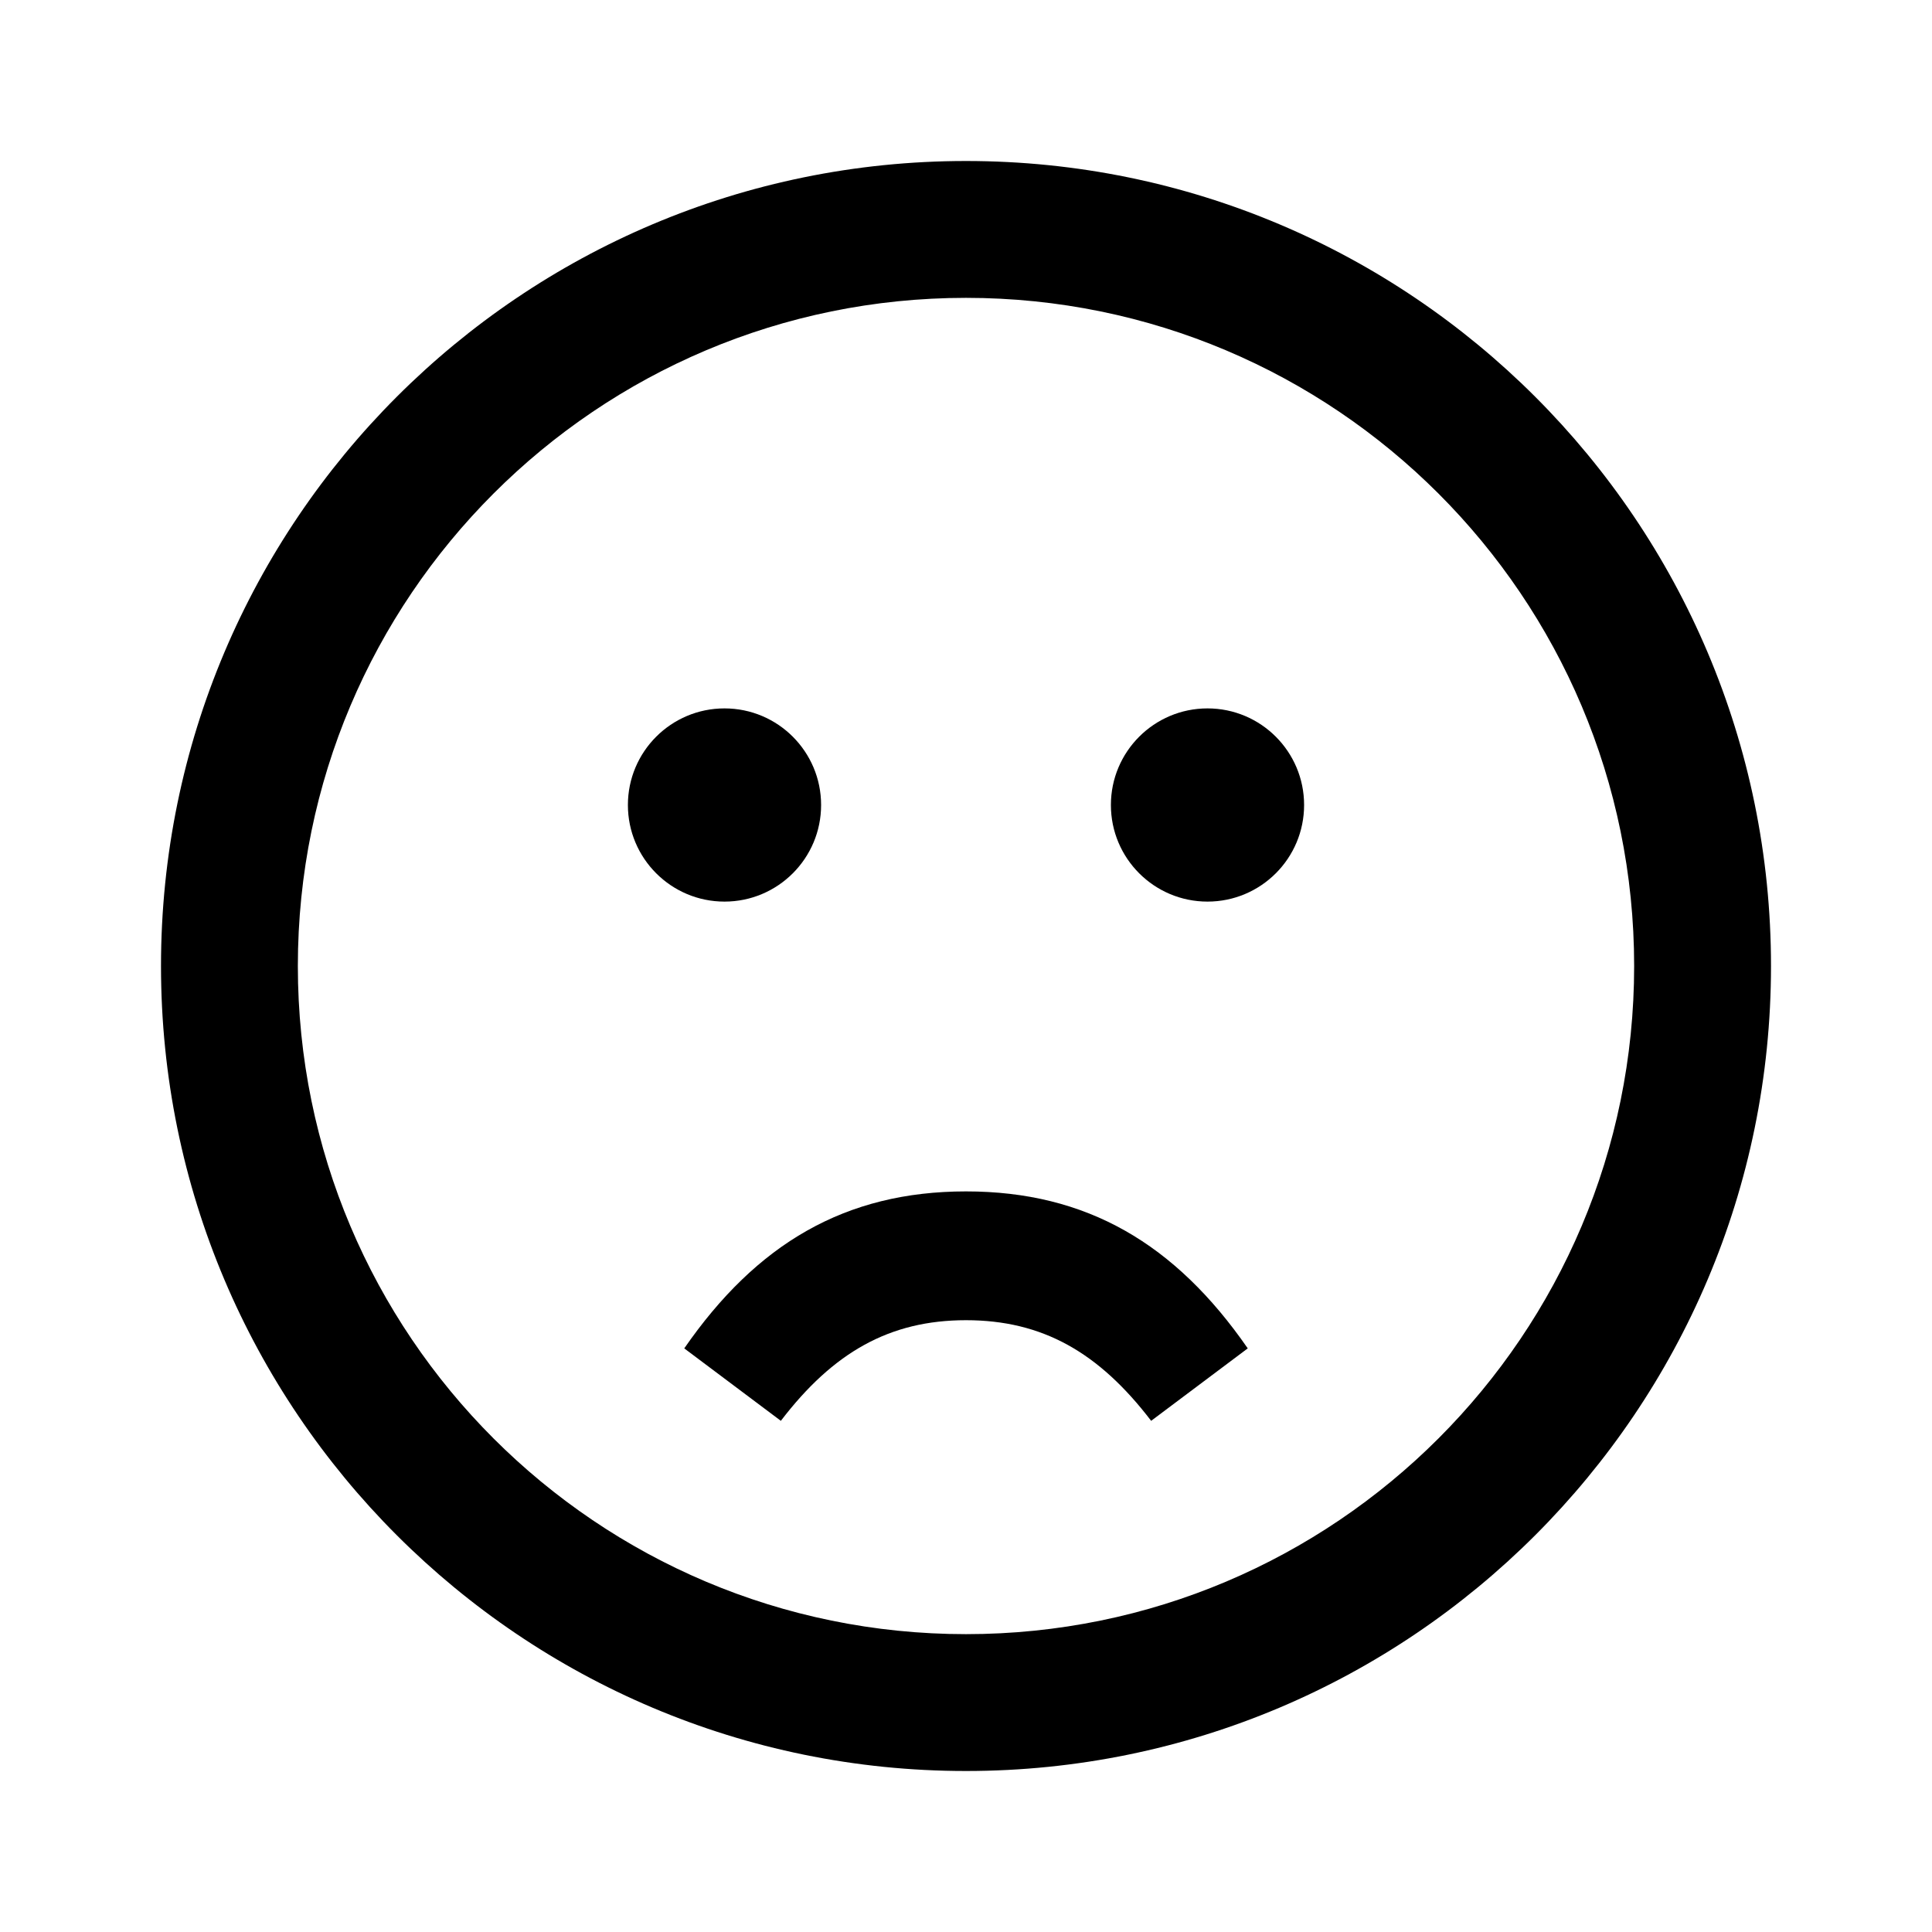
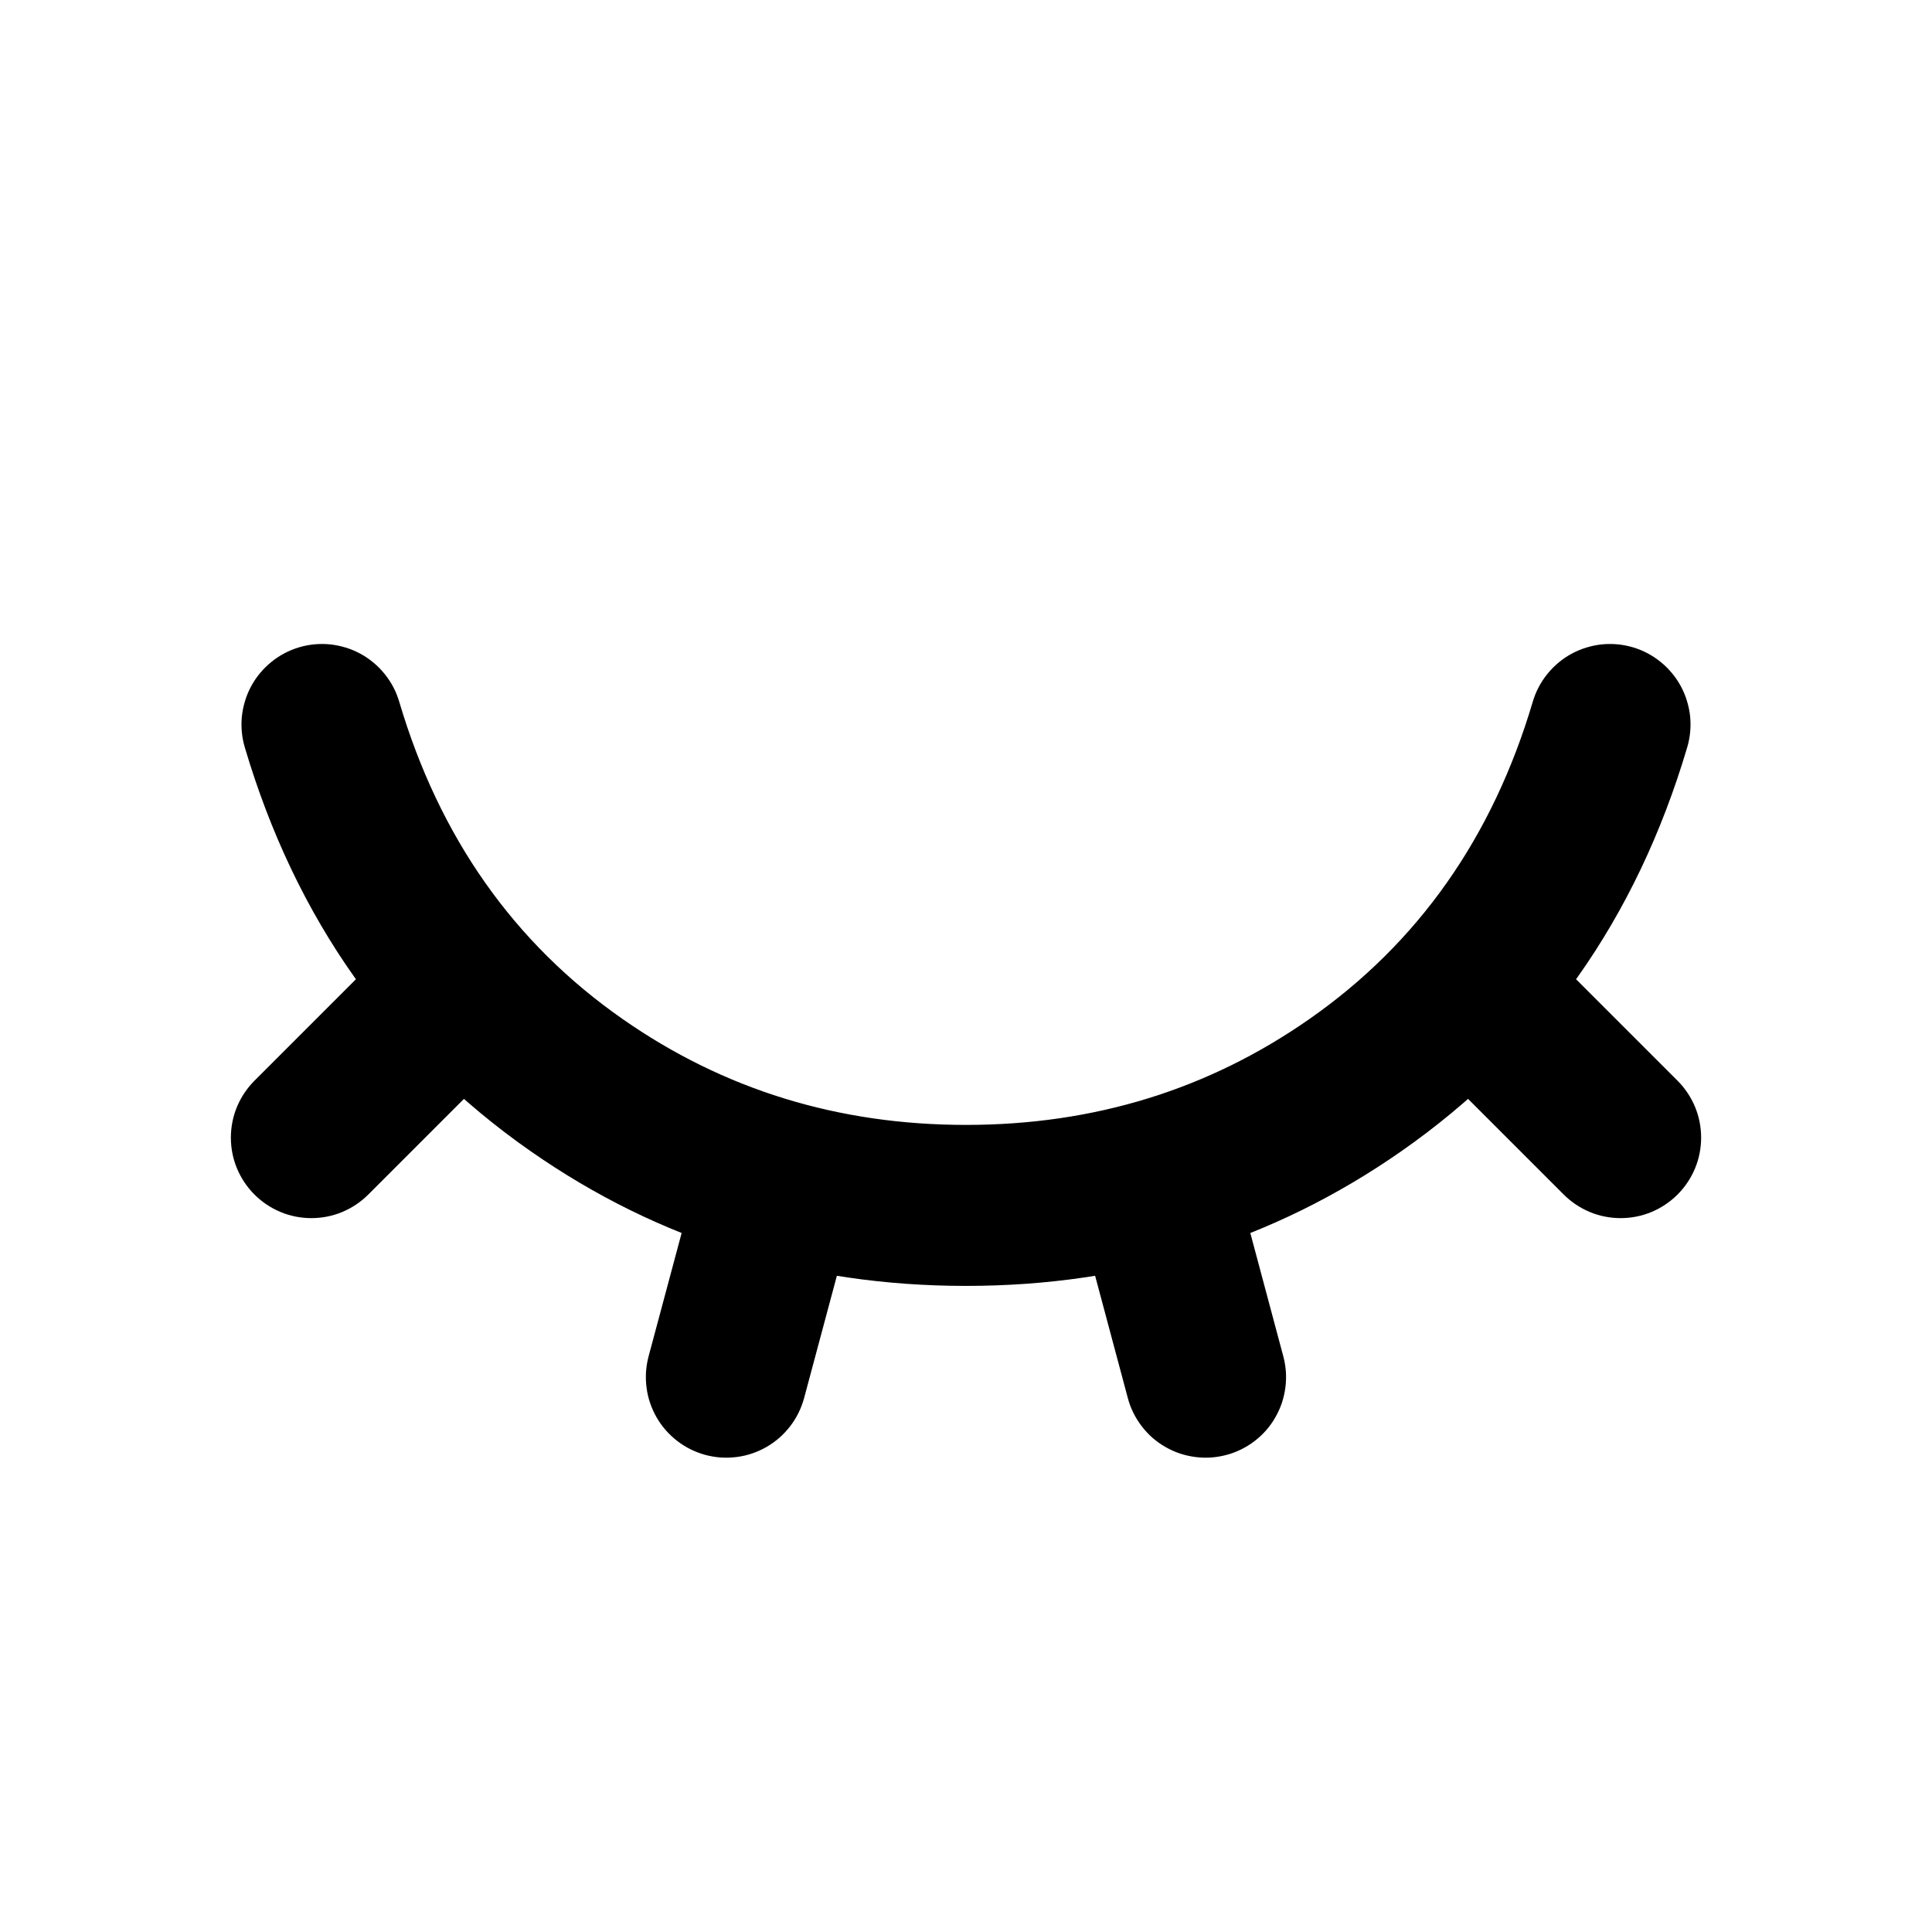
- <svg xmlns="http://www.w3.org/2000/svg" viewBox="0 0 48 48" fill="currentColor">
-   <path fill-rule="evenodd" d="M24 4a20 20 0 1 0 0 40 20 20 0 0 0 0-40zm0 3.4a16.6 16.6 0 1 1 0 33.2 16.6 16.6 0 0 1 0-33.2z" />
-   <circle cx="18" cy="20" r="2.4" />
-   <circle cx="30" cy="20" r="2.4" />
-   <path d="M17 33.5c1.8-2.6 4-3.9 7-3.9s5.2 1.3 7 3.9l-2.4 1.8c-1.3-1.7-2.7-2.5-4.6-2.5s-3.3.8-4.6 2.5z" />
+ <svg xmlns="http://www.w3.org/2000/svg" viewBox="0 0 24 24">
+   <path d="M15.296 14.435L15.942 16.85Q15.967 16.945 15.974 17.043Q15.98 17.141 15.967 17.239Q15.954 17.337 15.923 17.43Q15.891 17.523 15.842 17.608Q15.793 17.694 15.728 17.768Q15.663 17.842 15.584 17.902Q15.506 17.962 15.418 18.005Q15.33 18.049 15.234 18.074Q15.139 18.099 15.041 18.106Q14.943 18.112 14.845 18.099Q14.747 18.086 14.654 18.055Q14.561 18.023 14.476 17.974Q14.39 17.925 14.316 17.86Q14.242 17.795 14.182 17.716Q14.122 17.638 14.079 17.55Q14.035 17.462 14.01 17.366L13.364 14.951Q13.339 14.856 13.332 14.758Q13.326 14.66 13.339 14.562Q13.352 14.464 13.383 14.371Q13.415 14.278 13.464 14.193Q13.513 14.107 13.578 14.033Q13.643 13.959 13.722 13.899Q13.8 13.839 13.888 13.796Q13.976 13.752 14.072 13.727Q14.167 13.702 14.265 13.695Q14.363 13.689 14.461 13.702Q14.559 13.715 14.652 13.746Q14.745 13.778 14.83 13.827Q14.916 13.876 14.99 13.941Q15.064 14.006 15.124 14.085Q15.184 14.163 15.227 14.251Q15.271 14.339 15.296 14.435ZM19.071 11.657L20.839 13.425Q20.909 13.495 20.963 13.576Q21.018 13.658 21.056 13.749Q21.094 13.84 21.113 13.937Q21.132 14.034 21.132 14.132Q21.132 14.23 21.113 14.327Q21.094 14.424 21.056 14.515Q21.018 14.606 20.963 14.688Q20.909 14.769 20.839 14.839Q20.769 14.909 20.688 14.963Q20.606 15.018 20.515 15.056Q20.424 15.094 20.327 15.113Q20.23 15.132 20.132 15.132Q20.034 15.132 19.937 15.113Q19.84 15.094 19.749 15.056Q19.658 15.018 19.576 14.963Q19.495 14.909 19.425 14.839L17.657 13.071Q17.587 13.001 17.533 12.92Q17.478 12.838 17.44 12.747Q17.402 12.656 17.383 12.559Q17.364 12.462 17.364 12.364Q17.364 12.266 17.383 12.169Q17.402 12.072 17.44 11.981Q17.478 11.89 17.533 11.808Q17.587 11.727 17.657 11.657Q17.727 11.587 17.808 11.533Q17.89 11.478 17.981 11.44Q18.072 11.402 18.169 11.383Q18.266 11.364 18.364 11.364Q18.462 11.364 18.559 11.383Q18.656 11.402 18.747 11.44Q18.838 11.478 18.92 11.533Q19.001 11.587 19.071 11.657ZM10.636 14.952L9.989 17.367Q9.963 17.462 9.92 17.55Q9.876 17.639 9.816 17.717Q9.756 17.795 9.682 17.86Q9.608 17.925 9.523 17.974Q9.438 18.023 9.344 18.055Q9.251 18.087 9.154 18.099Q9.056 18.112 8.958 18.106Q8.859 18.099 8.764 18.074Q8.669 18.048 8.581 18.005Q8.492 17.961 8.414 17.901Q8.336 17.841 8.271 17.767Q8.206 17.693 8.157 17.608Q8.108 17.523 8.076 17.429Q8.044 17.336 8.032 17.239Q8.019 17.141 8.025 17.043Q8.032 16.944 8.057 16.849L8.704 14.434Q8.73 14.339 8.773 14.251Q8.817 14.162 8.877 14.084Q8.937 14.006 9.011 13.941Q9.085 13.876 9.17 13.827Q9.255 13.778 9.349 13.746Q9.442 13.714 9.539 13.702Q9.637 13.689 9.735 13.695Q9.834 13.702 9.929 13.727Q10.024 13.753 10.112 13.796Q10.201 13.84 10.279 13.9Q10.357 13.96 10.422 14.034Q10.487 14.108 10.536 14.193Q10.585 14.278 10.617 14.372Q10.649 14.465 10.661 14.562Q10.674 14.66 10.668 14.758Q10.661 14.857 10.636 14.952ZM6.343 13.071L4.575 14.839Q4.505 14.909 4.424 14.963Q4.342 15.018 4.251 15.056Q4.16 15.094 4.063 15.113Q3.966 15.132 3.868 15.132Q3.77 15.132 3.673 15.113Q3.576 15.094 3.485 15.056Q3.394 15.018 3.312 14.963Q3.231 14.909 3.161 14.839Q3.091 14.769 3.037 14.688Q2.982 14.606 2.944 14.515Q2.906 14.424 2.887 14.327Q2.868 14.23 2.868 14.132Q2.868 14.034 2.887 13.937Q2.906 13.84 2.944 13.749Q2.982 13.658 3.037 13.576Q3.091 13.495 3.161 13.425L4.929 11.657Q4.999 11.587 5.08 11.533Q5.162 11.478 5.253 11.44Q5.344 11.402 5.441 11.383Q5.538 11.364 5.636 11.364Q5.734 11.364 5.831 11.383Q5.928 11.402 6.019 11.44Q6.11 11.478 6.192 11.533Q6.273 11.587 6.343 11.657Q6.413 11.727 6.467 11.808Q6.522 11.89 6.56 11.981Q6.598 12.072 6.617 12.169Q6.636 12.266 6.636 12.364Q6.636 12.462 6.617 12.559Q6.598 12.656 6.56 12.747Q6.522 12.838 6.467 12.92Q6.413 13.001 6.343 13.071ZM4.959 8.716Q5.708 11.245 7.736 12.66Q9.618 13.974 12 13.974Q14.382 13.974 16.264 12.66Q18.292 11.245 19.041 8.716Q19.069 8.621 19.115 8.534Q19.161 8.447 19.223 8.371Q19.285 8.294 19.361 8.231Q19.436 8.168 19.523 8.121Q19.609 8.074 19.704 8.045Q19.798 8.016 19.896 8.005Q19.993 7.995 20.092 8.004Q20.19 8.013 20.284 8.041Q20.379 8.069 20.466 8.115Q20.553 8.161 20.629 8.223Q20.706 8.285 20.769 8.361Q20.832 8.436 20.879 8.523Q20.926 8.609 20.955 8.704Q20.984 8.798 20.995 8.896Q21.005 8.993 20.996 9.092Q20.987 9.19 20.959 9.284Q20.011 12.484 17.409 14.3Q15.011 15.974 12 15.974Q8.989 15.974 6.591 14.3Q3.989 12.484 3.041 9.284Q3.013 9.19 3.004 9.092Q2.995 8.993 3.005 8.896Q3.016 8.798 3.045 8.704Q3.074 8.609 3.121 8.523Q3.168 8.436 3.231 8.361Q3.294 8.285 3.371 8.223Q3.447 8.161 3.534 8.115Q3.621 8.069 3.716 8.041Q3.81 8.013 3.908 8.004Q4.006 7.995 4.104 8.005Q4.202 8.016 4.296 8.045Q4.391 8.074 4.477 8.121Q4.564 8.168 4.639 8.231Q4.715 8.294 4.777 8.371Q4.839 8.447 4.885 8.534Q4.931 8.621 4.959 8.716Z" fill="currentColor" />
</svg>
